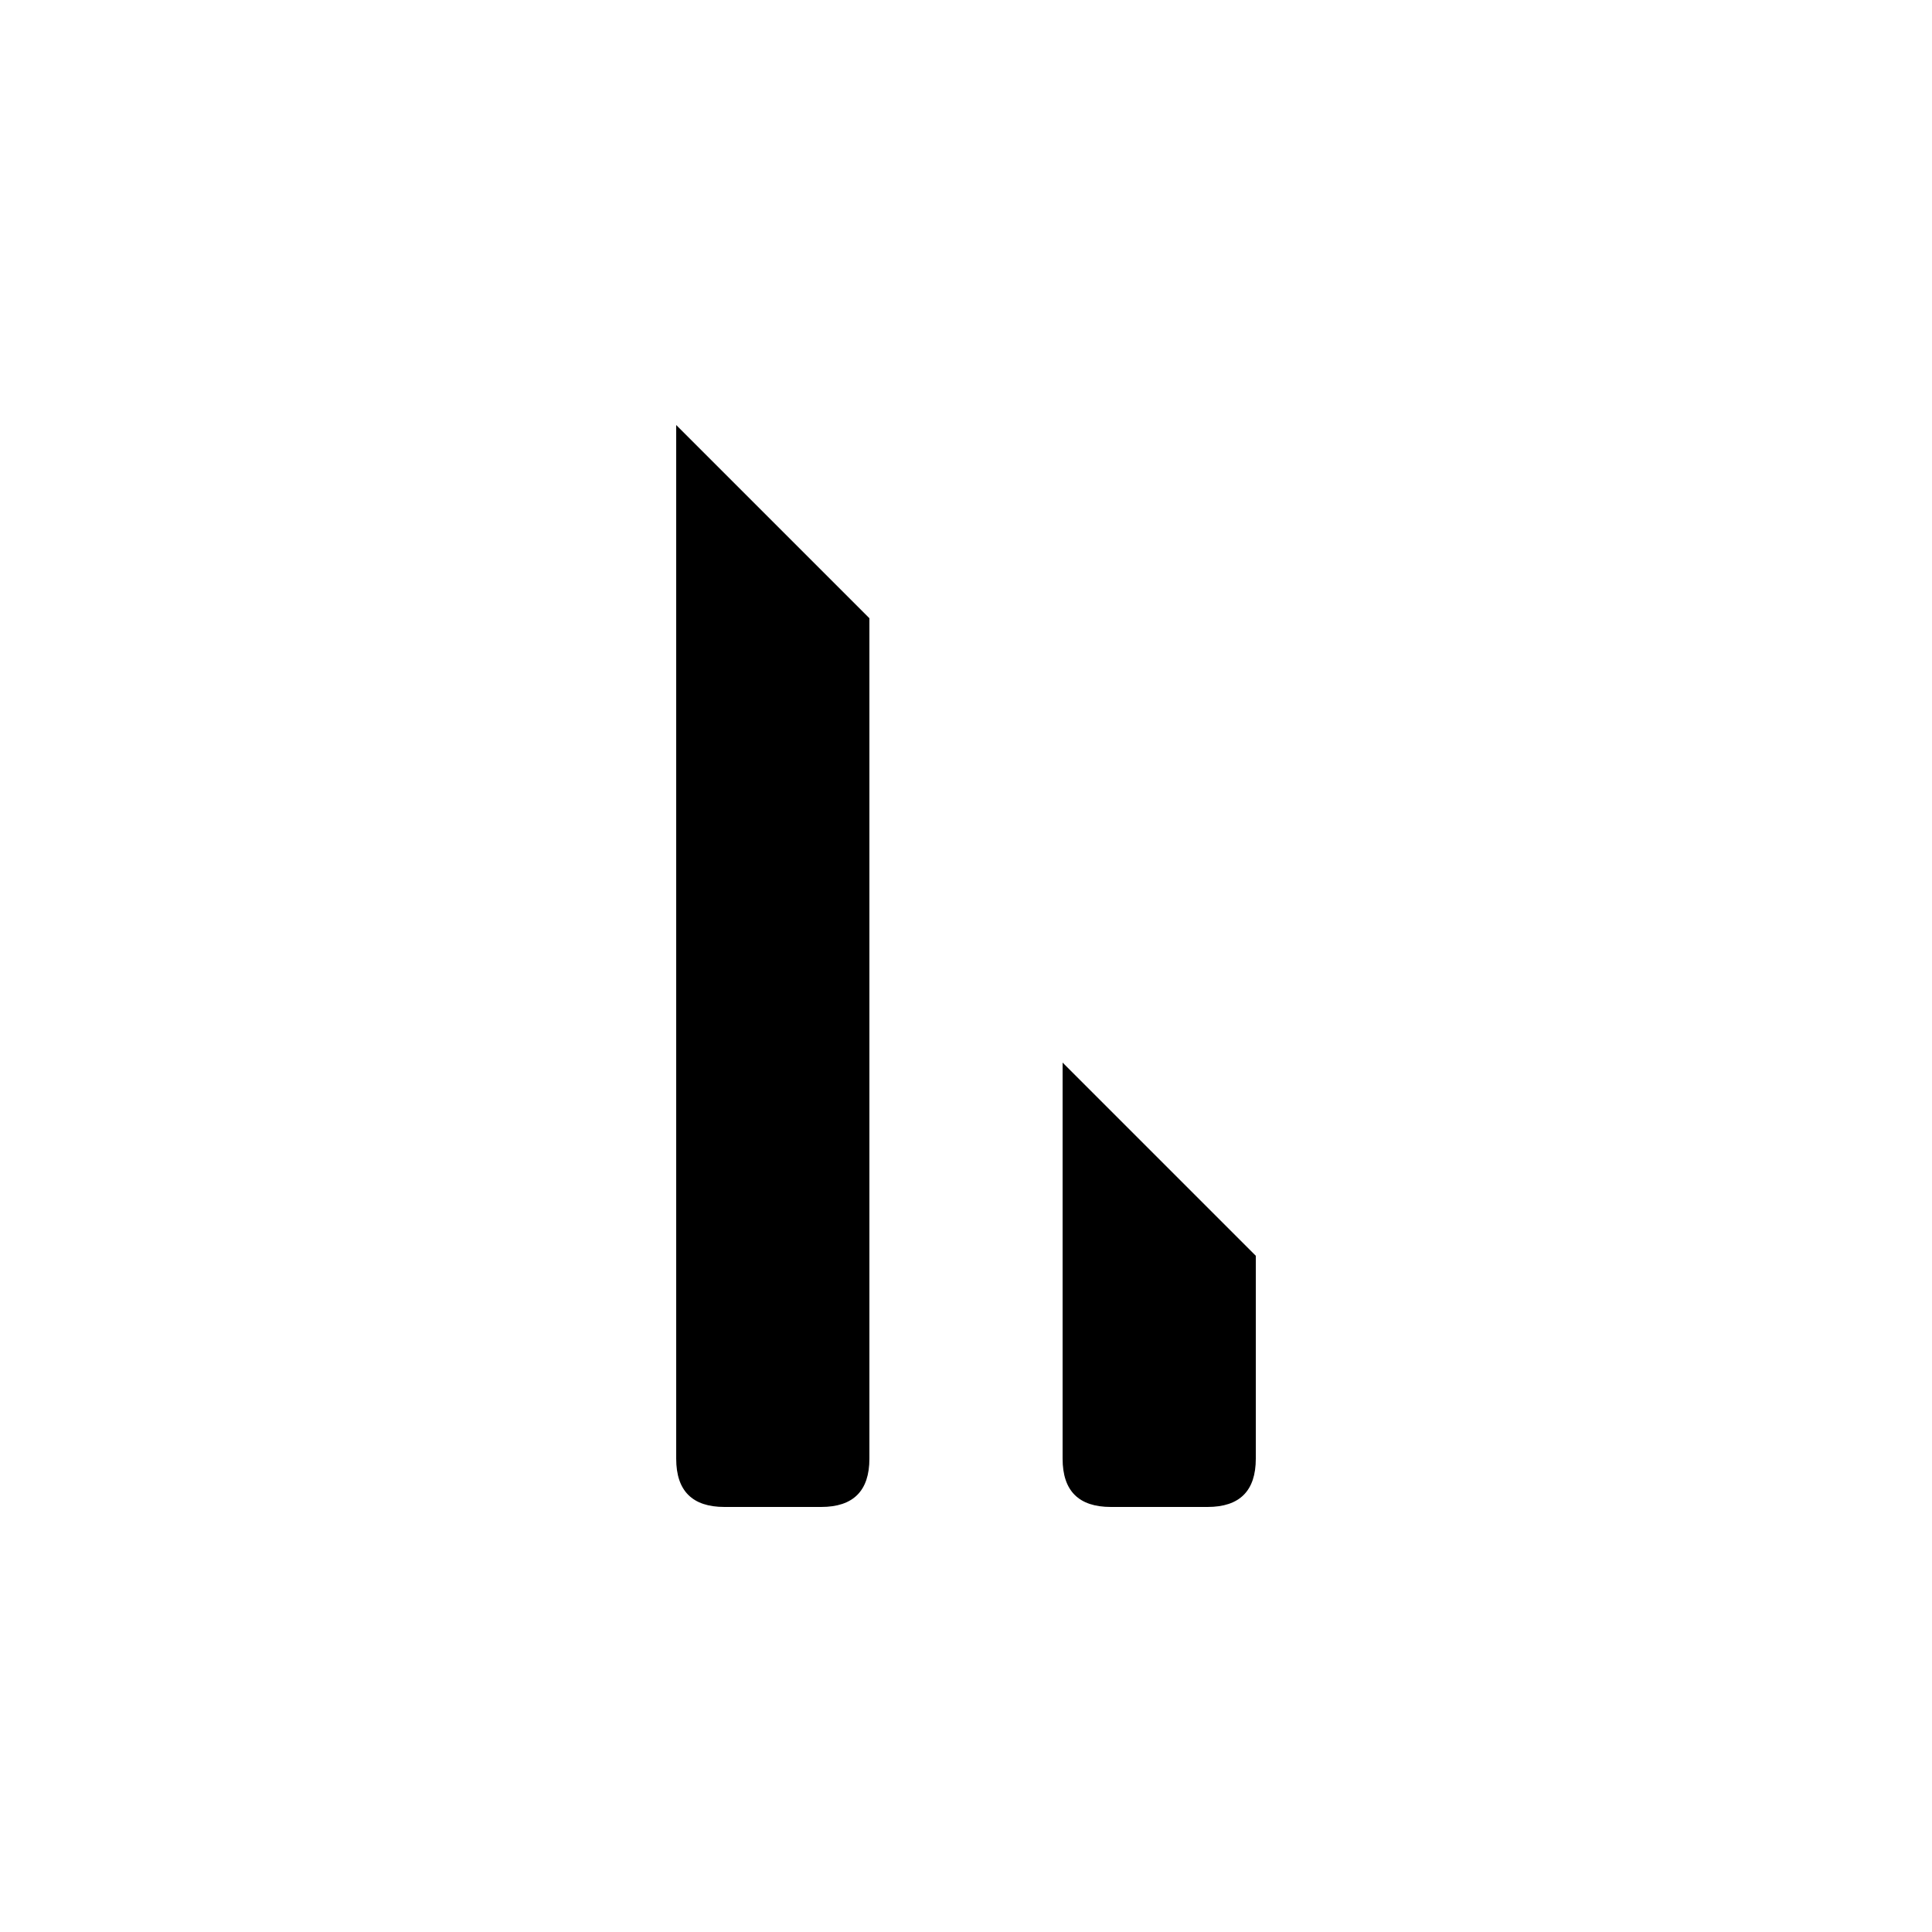
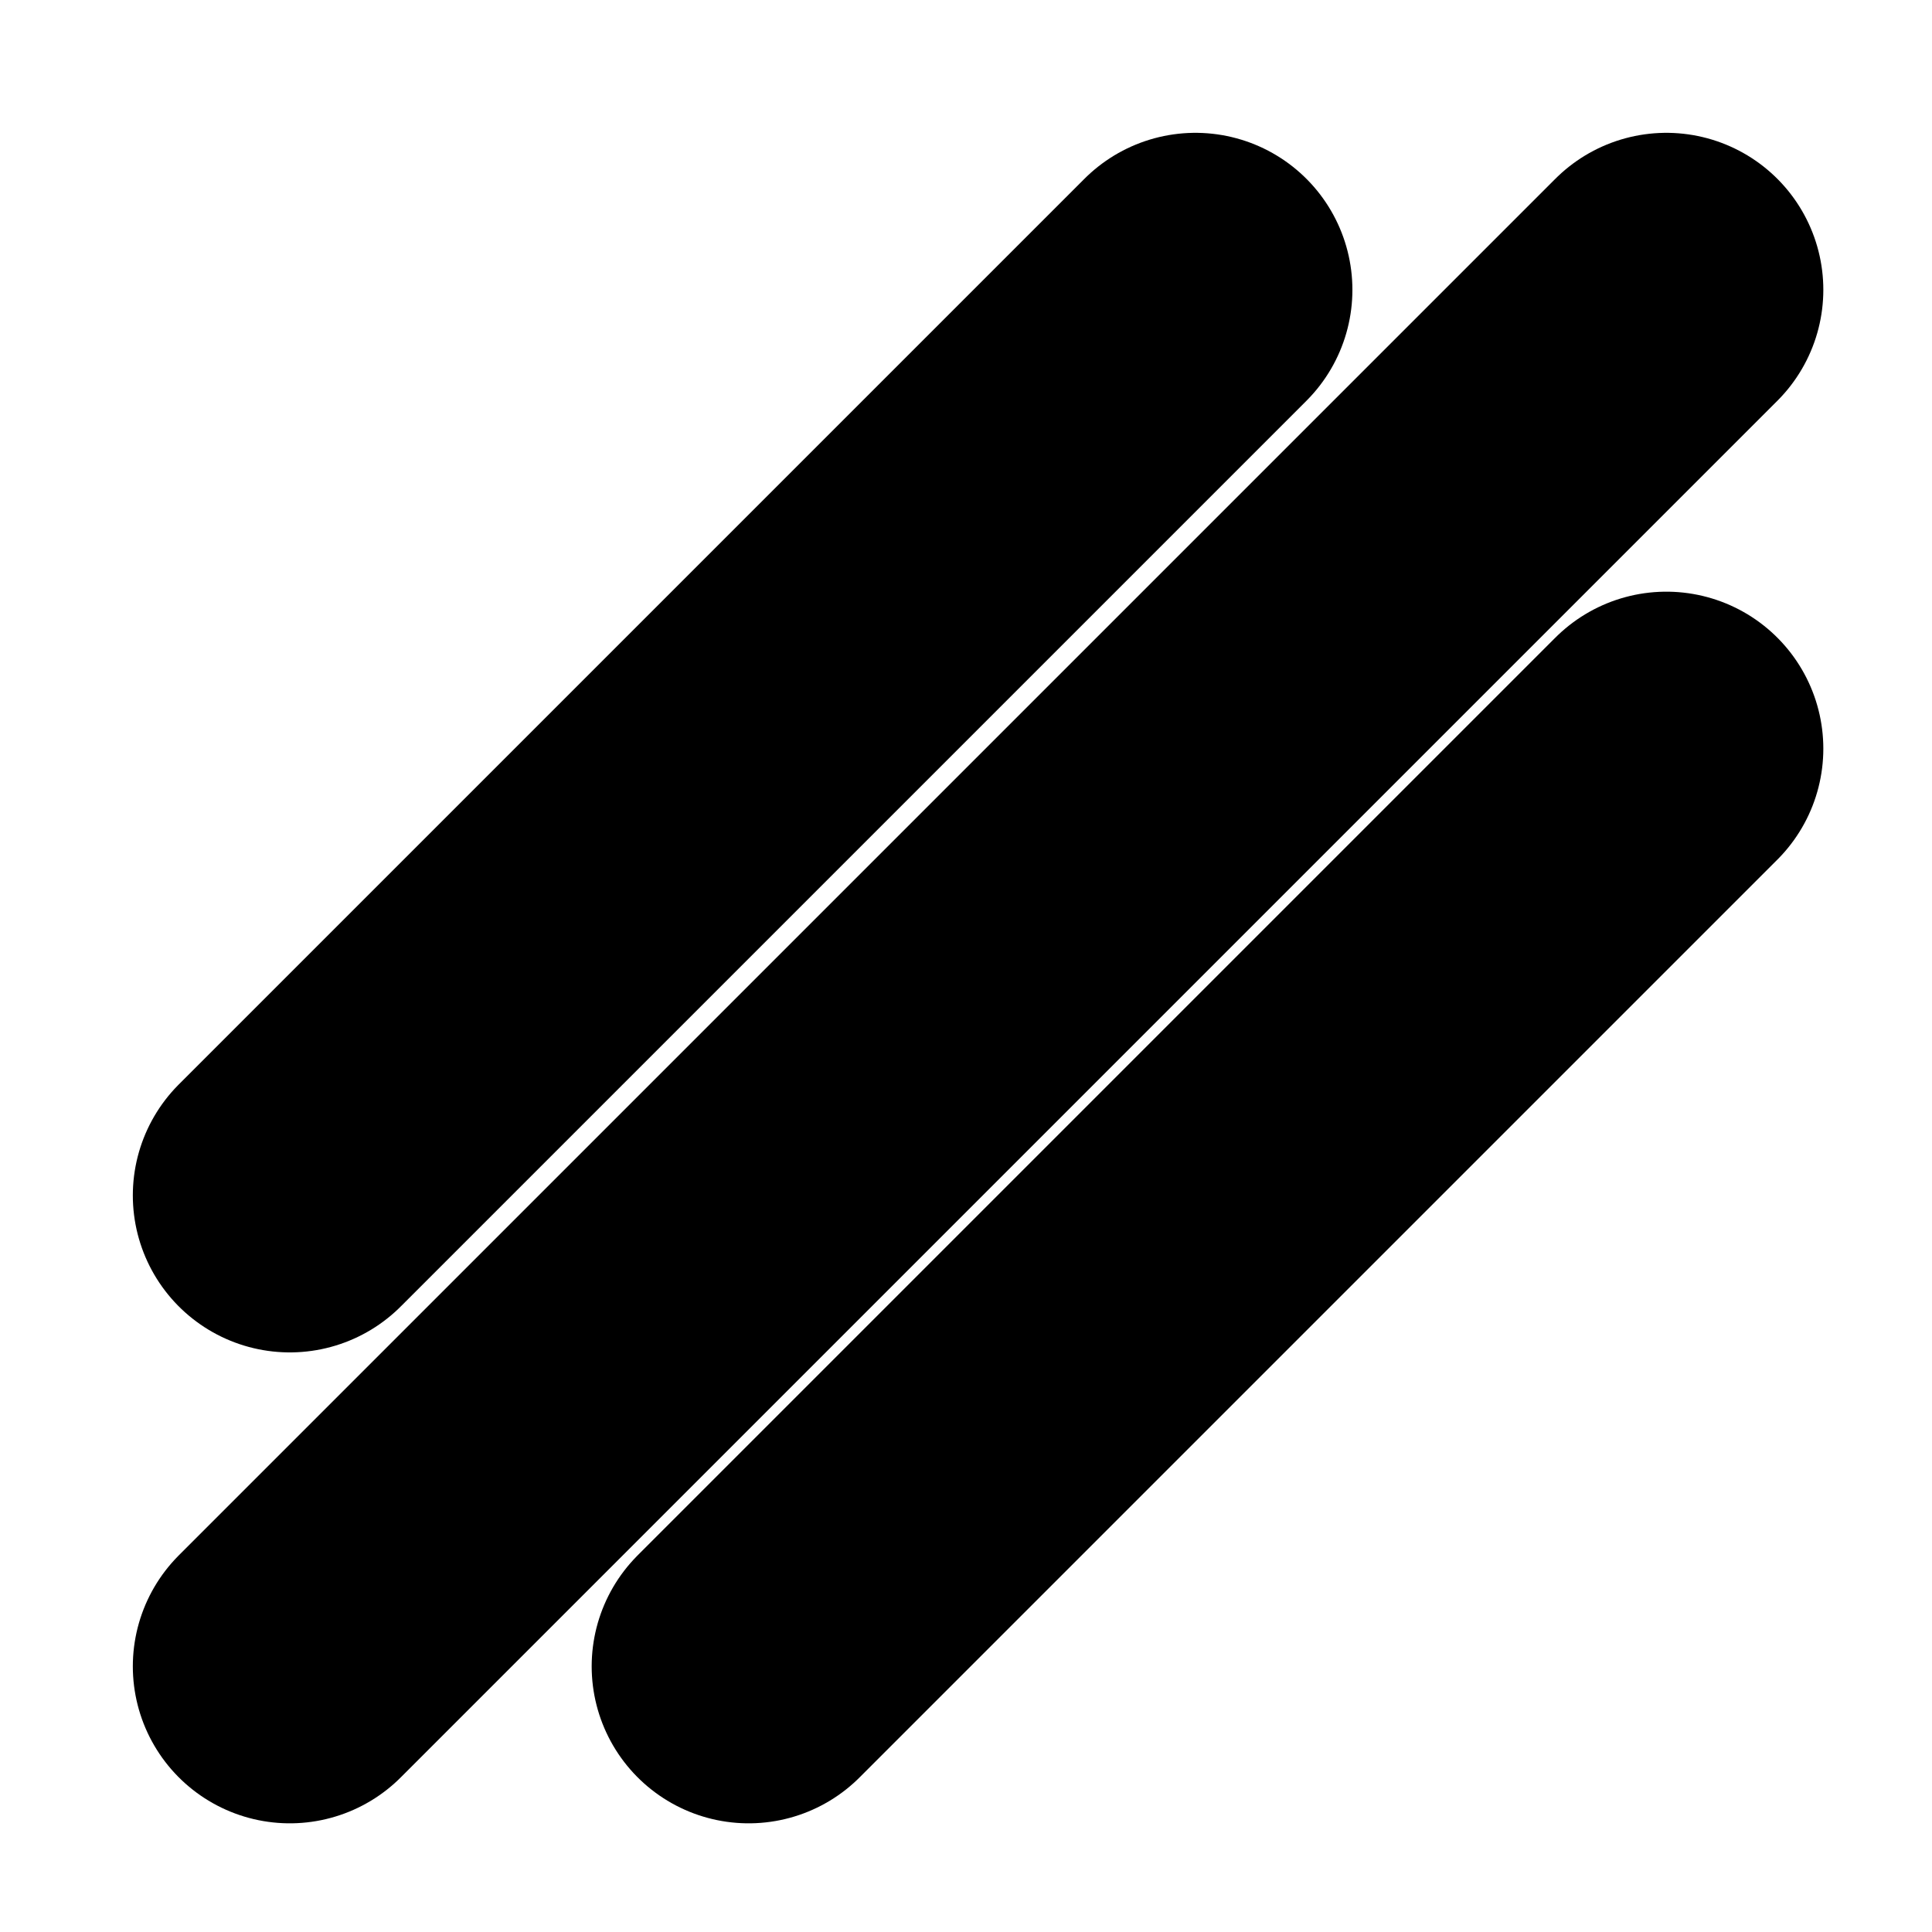
- <svg xmlns="http://www.w3.org/2000/svg" viewBox="0 0 100 100" width="100" height="100">
-   <path d="M35,22 L45,32 L45,75.5 Q45,78 42.5,78 L37.5,78 Q35,78 35,75.5 Z" fill="#000000" />
-   <path d="M55,55 L65,65 L65,75.5 Q65,78 62.5,78 L57.5,78 Q55,78 55,75.5 Z" fill="#000000" />
+ <svg xmlns="http://www.w3.org/2000/svg" viewBox="0 0 16 16" width="16" height="16">
+   <path d="M2.4 13.8 13.8 2.4" stroke="#000" stroke-width="2.6" stroke-linecap="round" />
+   <path d="M2.4 9.9 9.9 2.4" stroke="#000" stroke-width="2.6" stroke-linecap="round" />
+   <path d="M6.2 13.8 13.8 6.2" stroke="#000" stroke-width="2.6" stroke-linecap="round" />
</svg>
